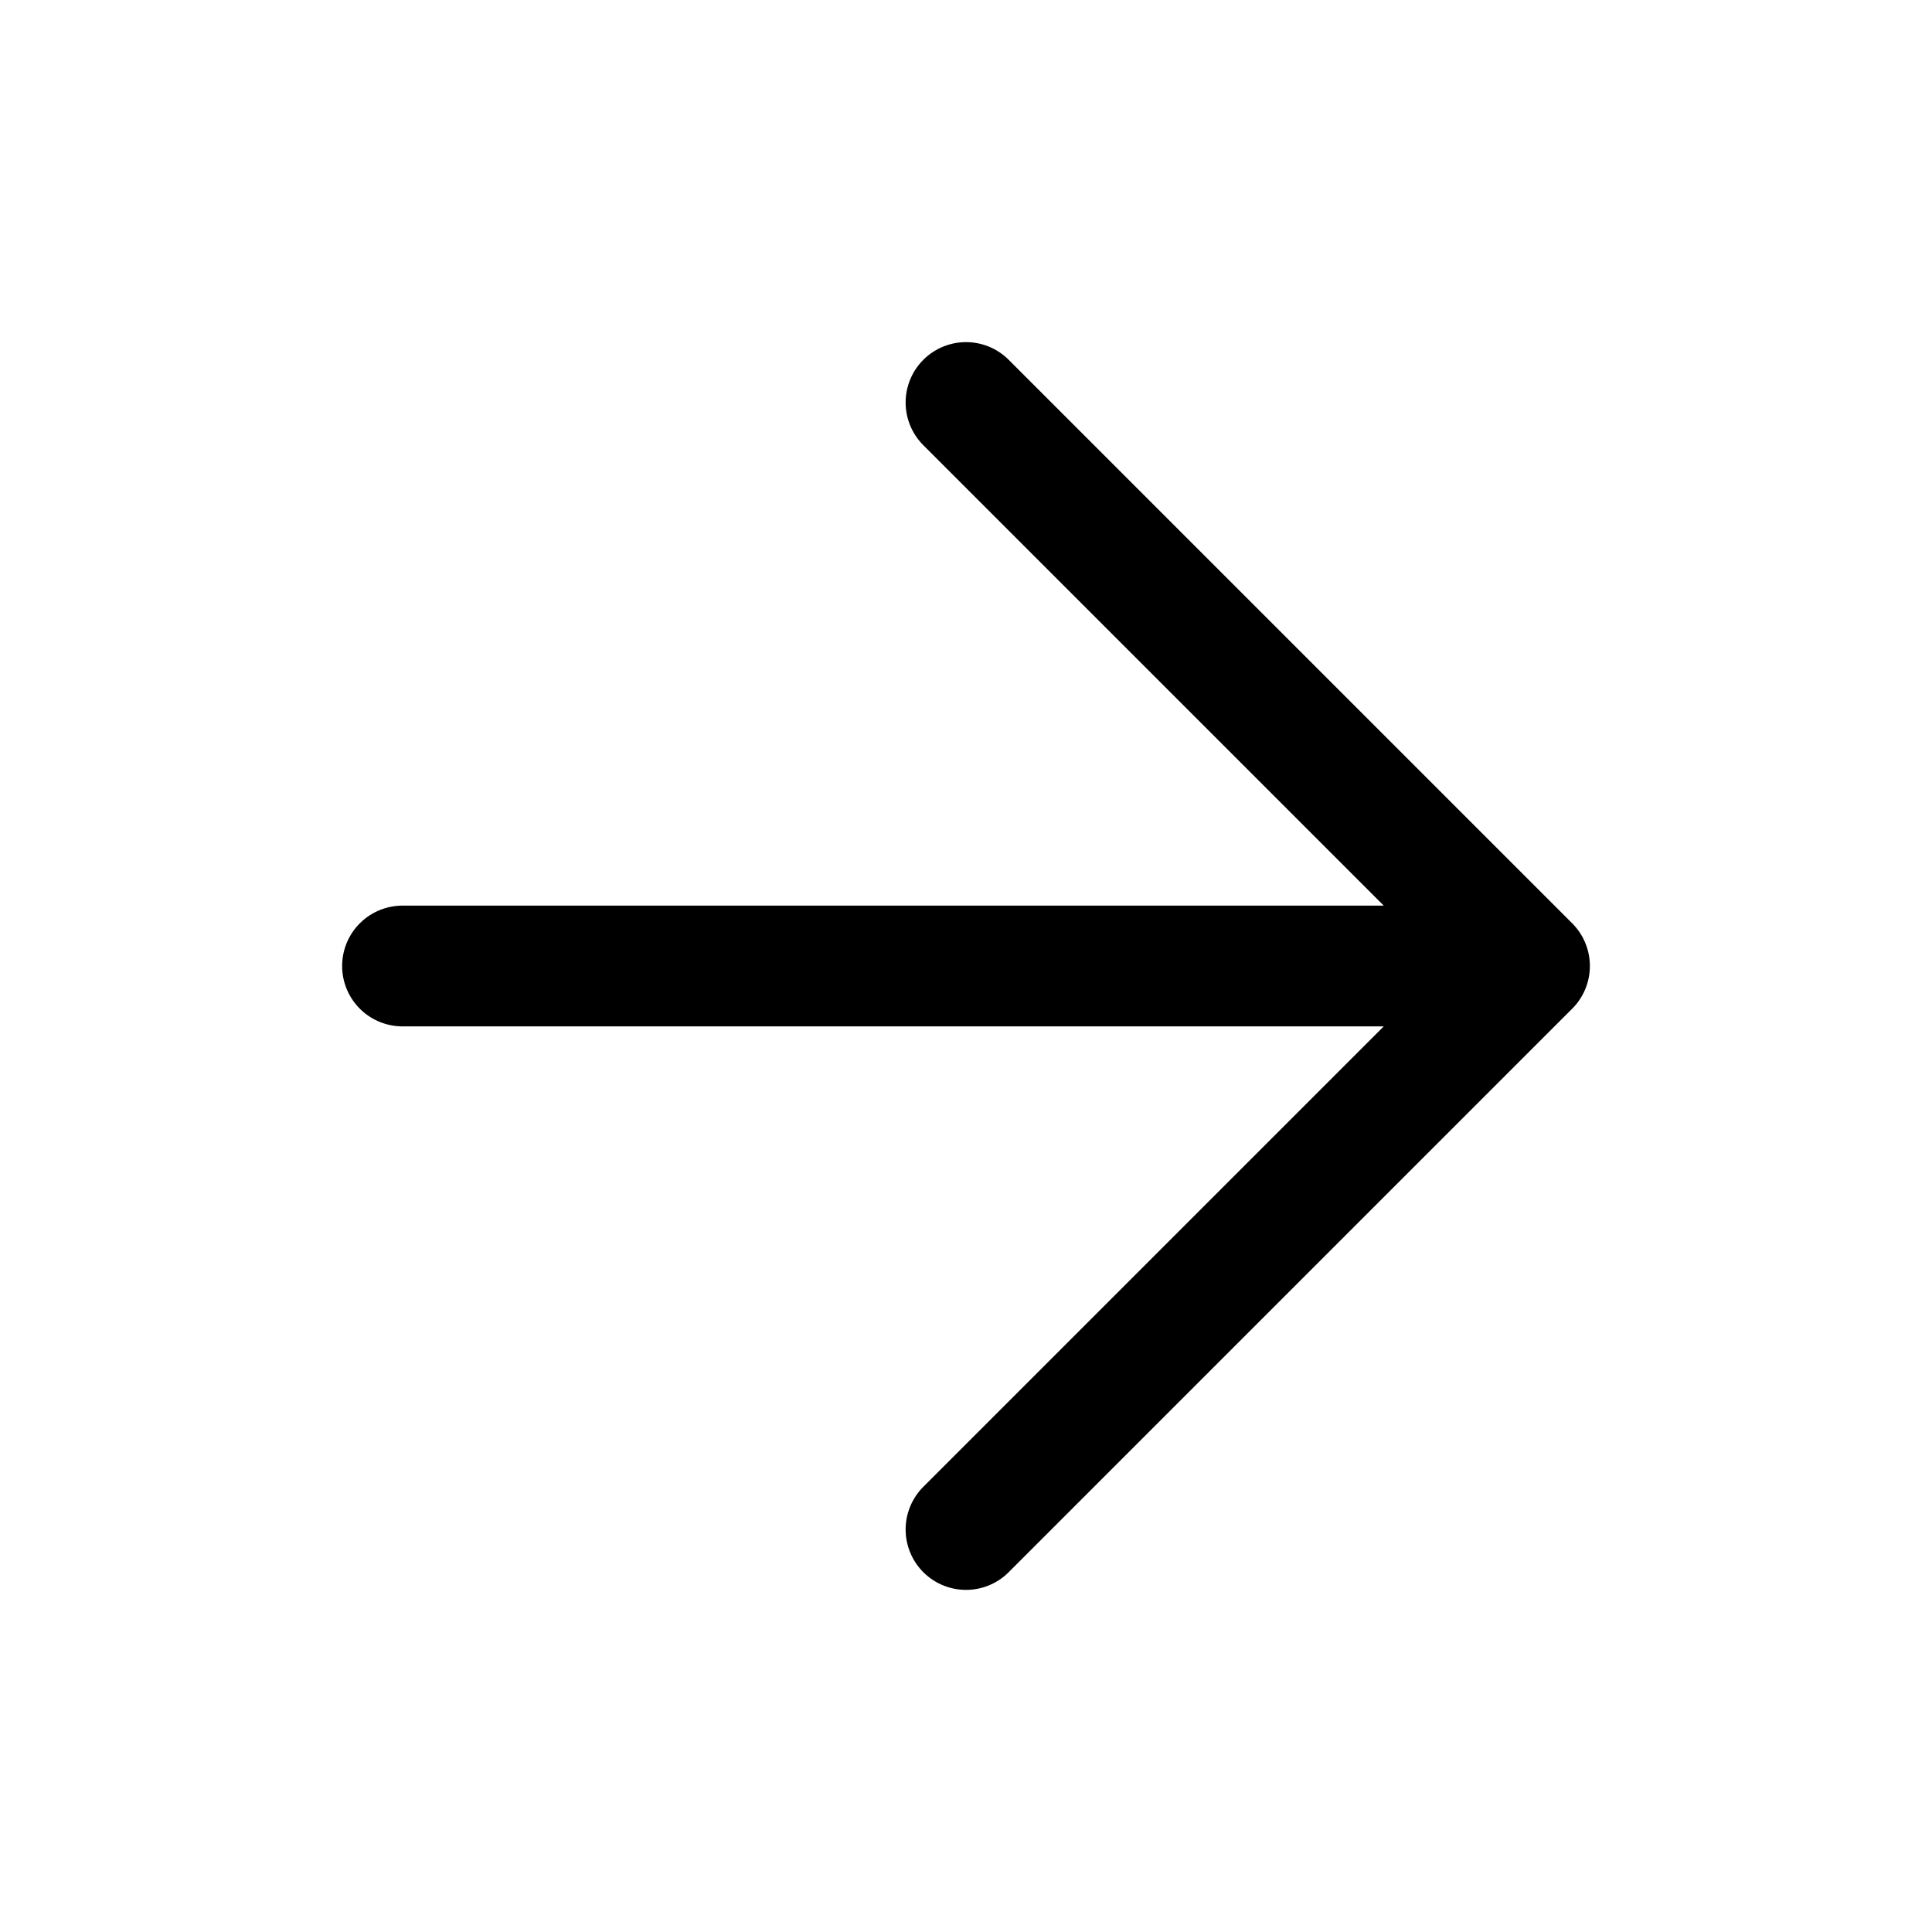
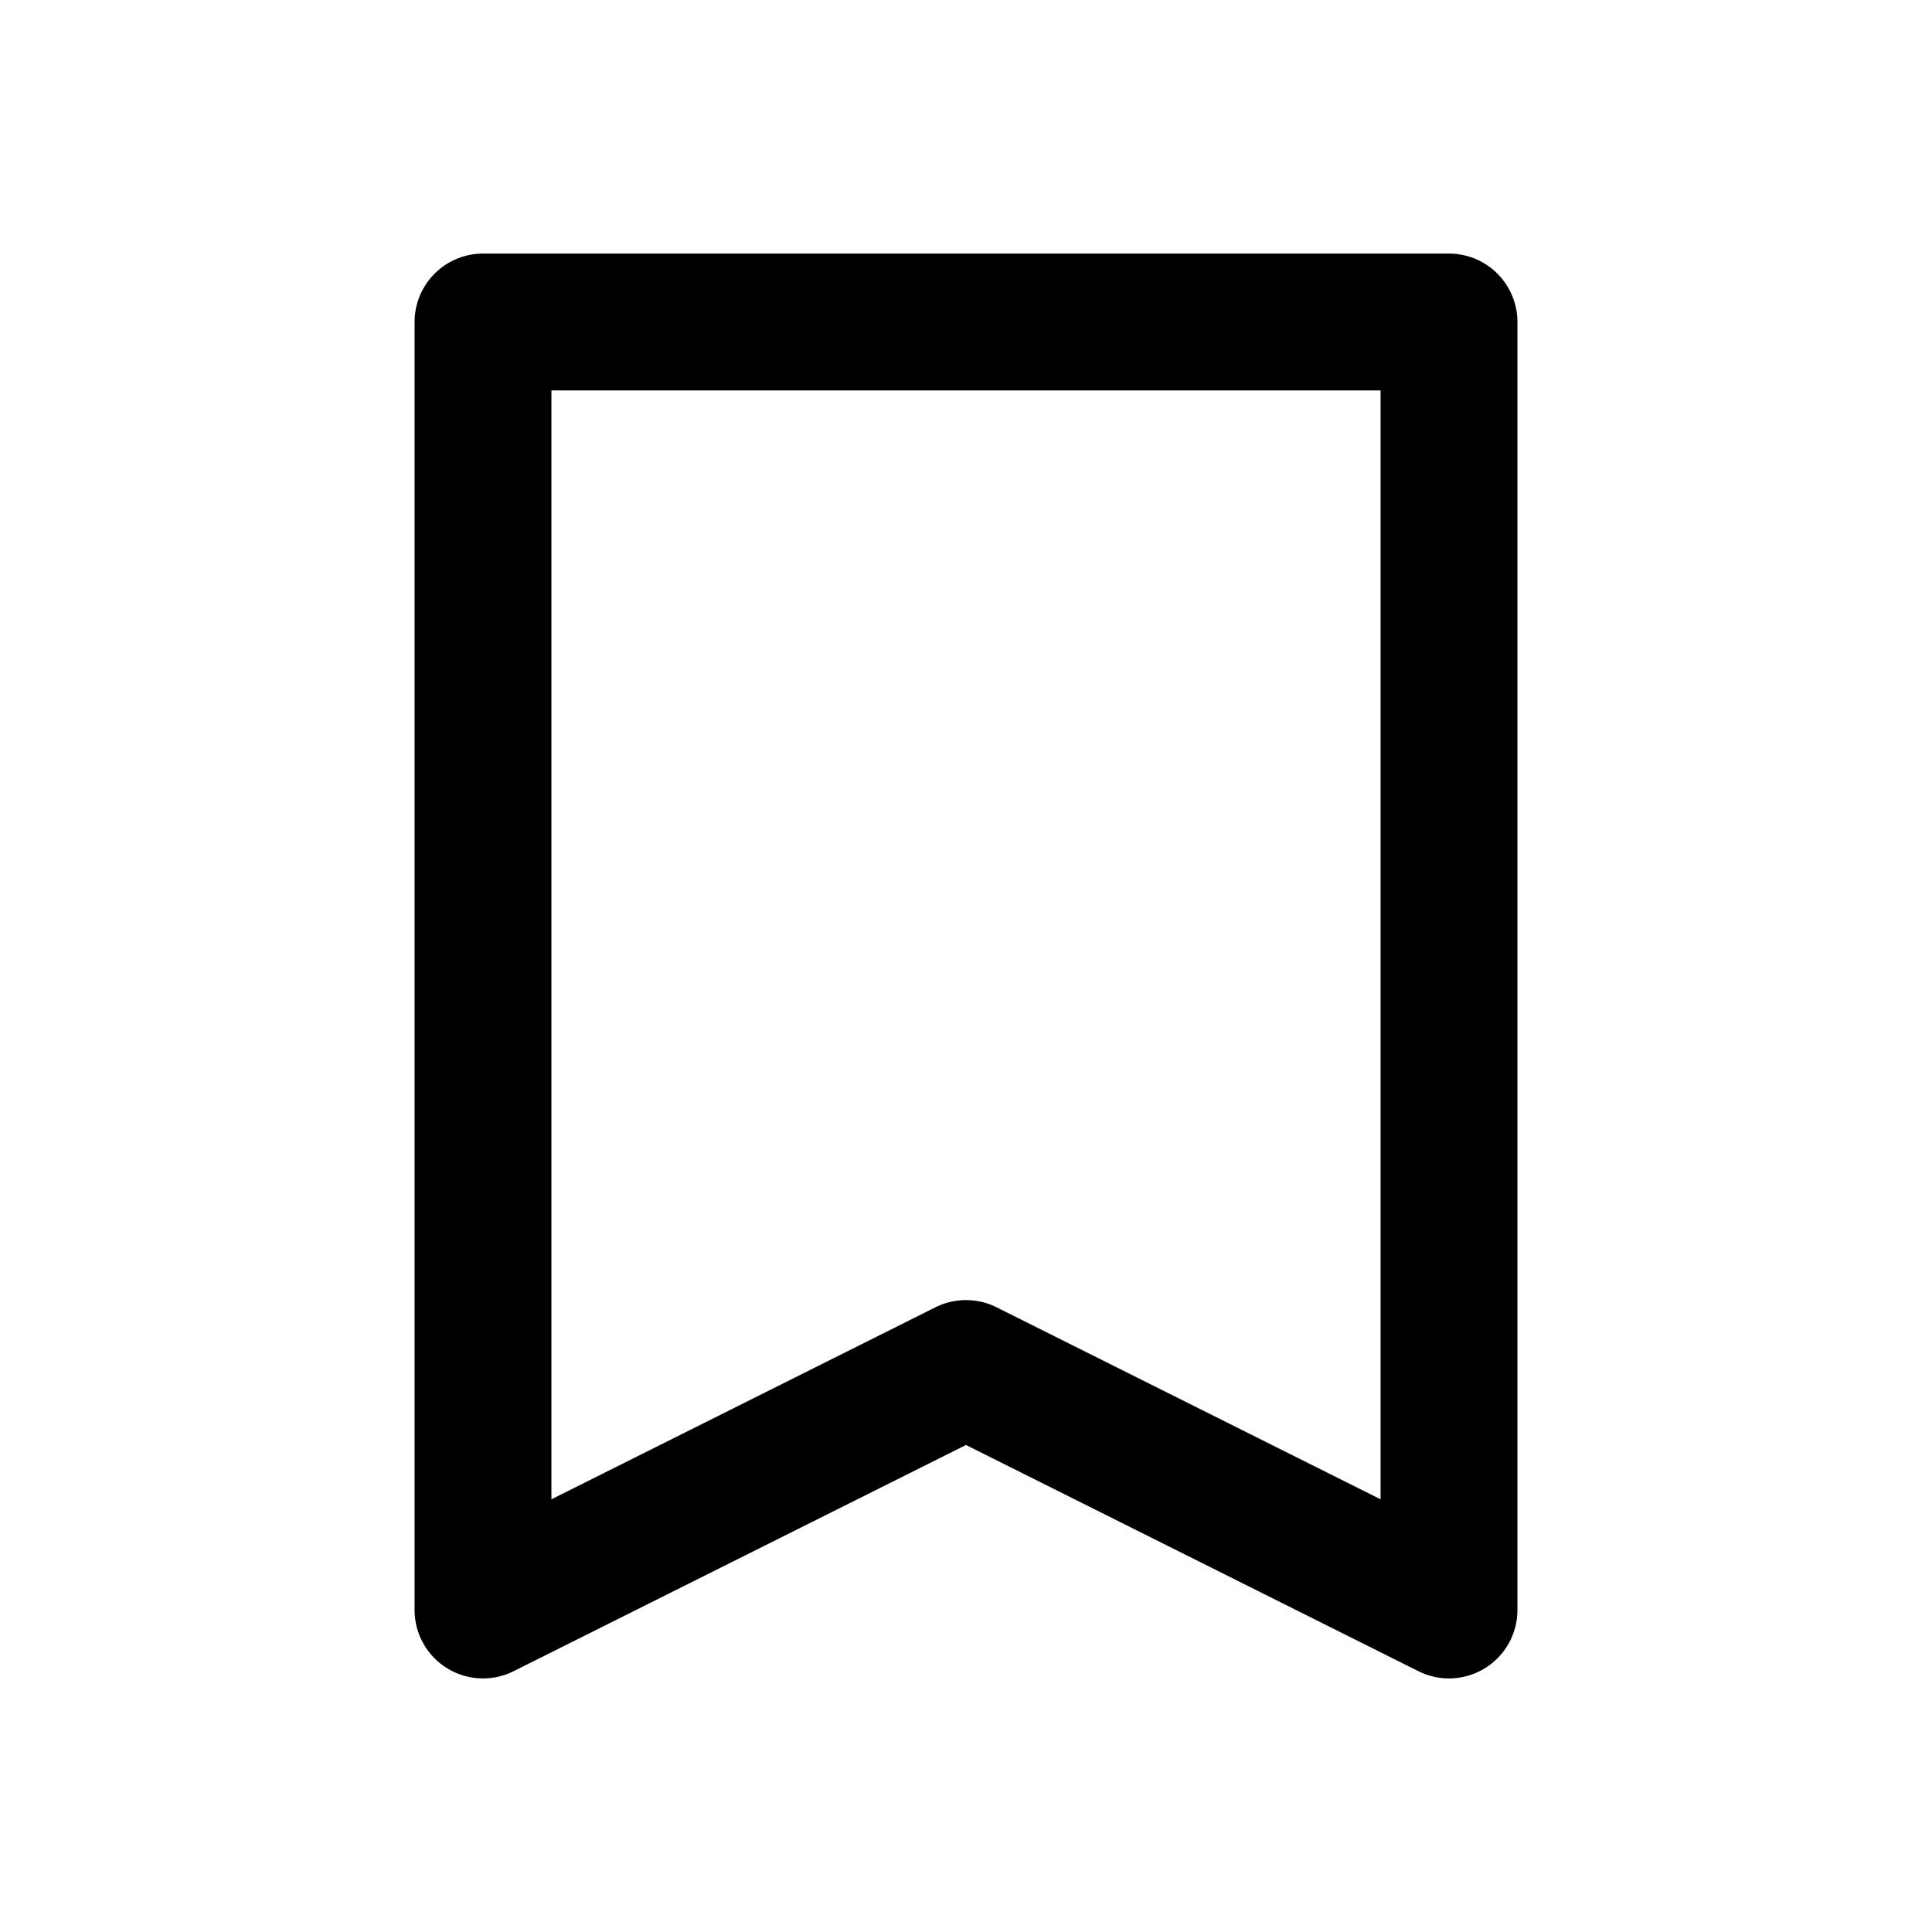
- <svg xmlns="http://www.w3.org/2000/svg" viewBox="0 0 24 24" width="24" height="24" fill="none" stroke="currentColor" stroke-width="1.5" stroke-linecap="round" stroke-linejoin="round" role="img" aria-labelledby="title-bookmark">
-   <path d="M5 12h14M12 5l7 7-7 7" />
+ <svg xmlns="http://www.w3.org/2000/svg" viewBox="0 0 24 24" width="24" height="24" fill="none" stroke="currentColor" stroke-width="1.7" stroke-linecap="round" stroke-linejoin="round" role="img" aria-labelledby="title-bookmark">
+   <path d="M6 4h12v16l-6-3-6 3z" />
</svg>
